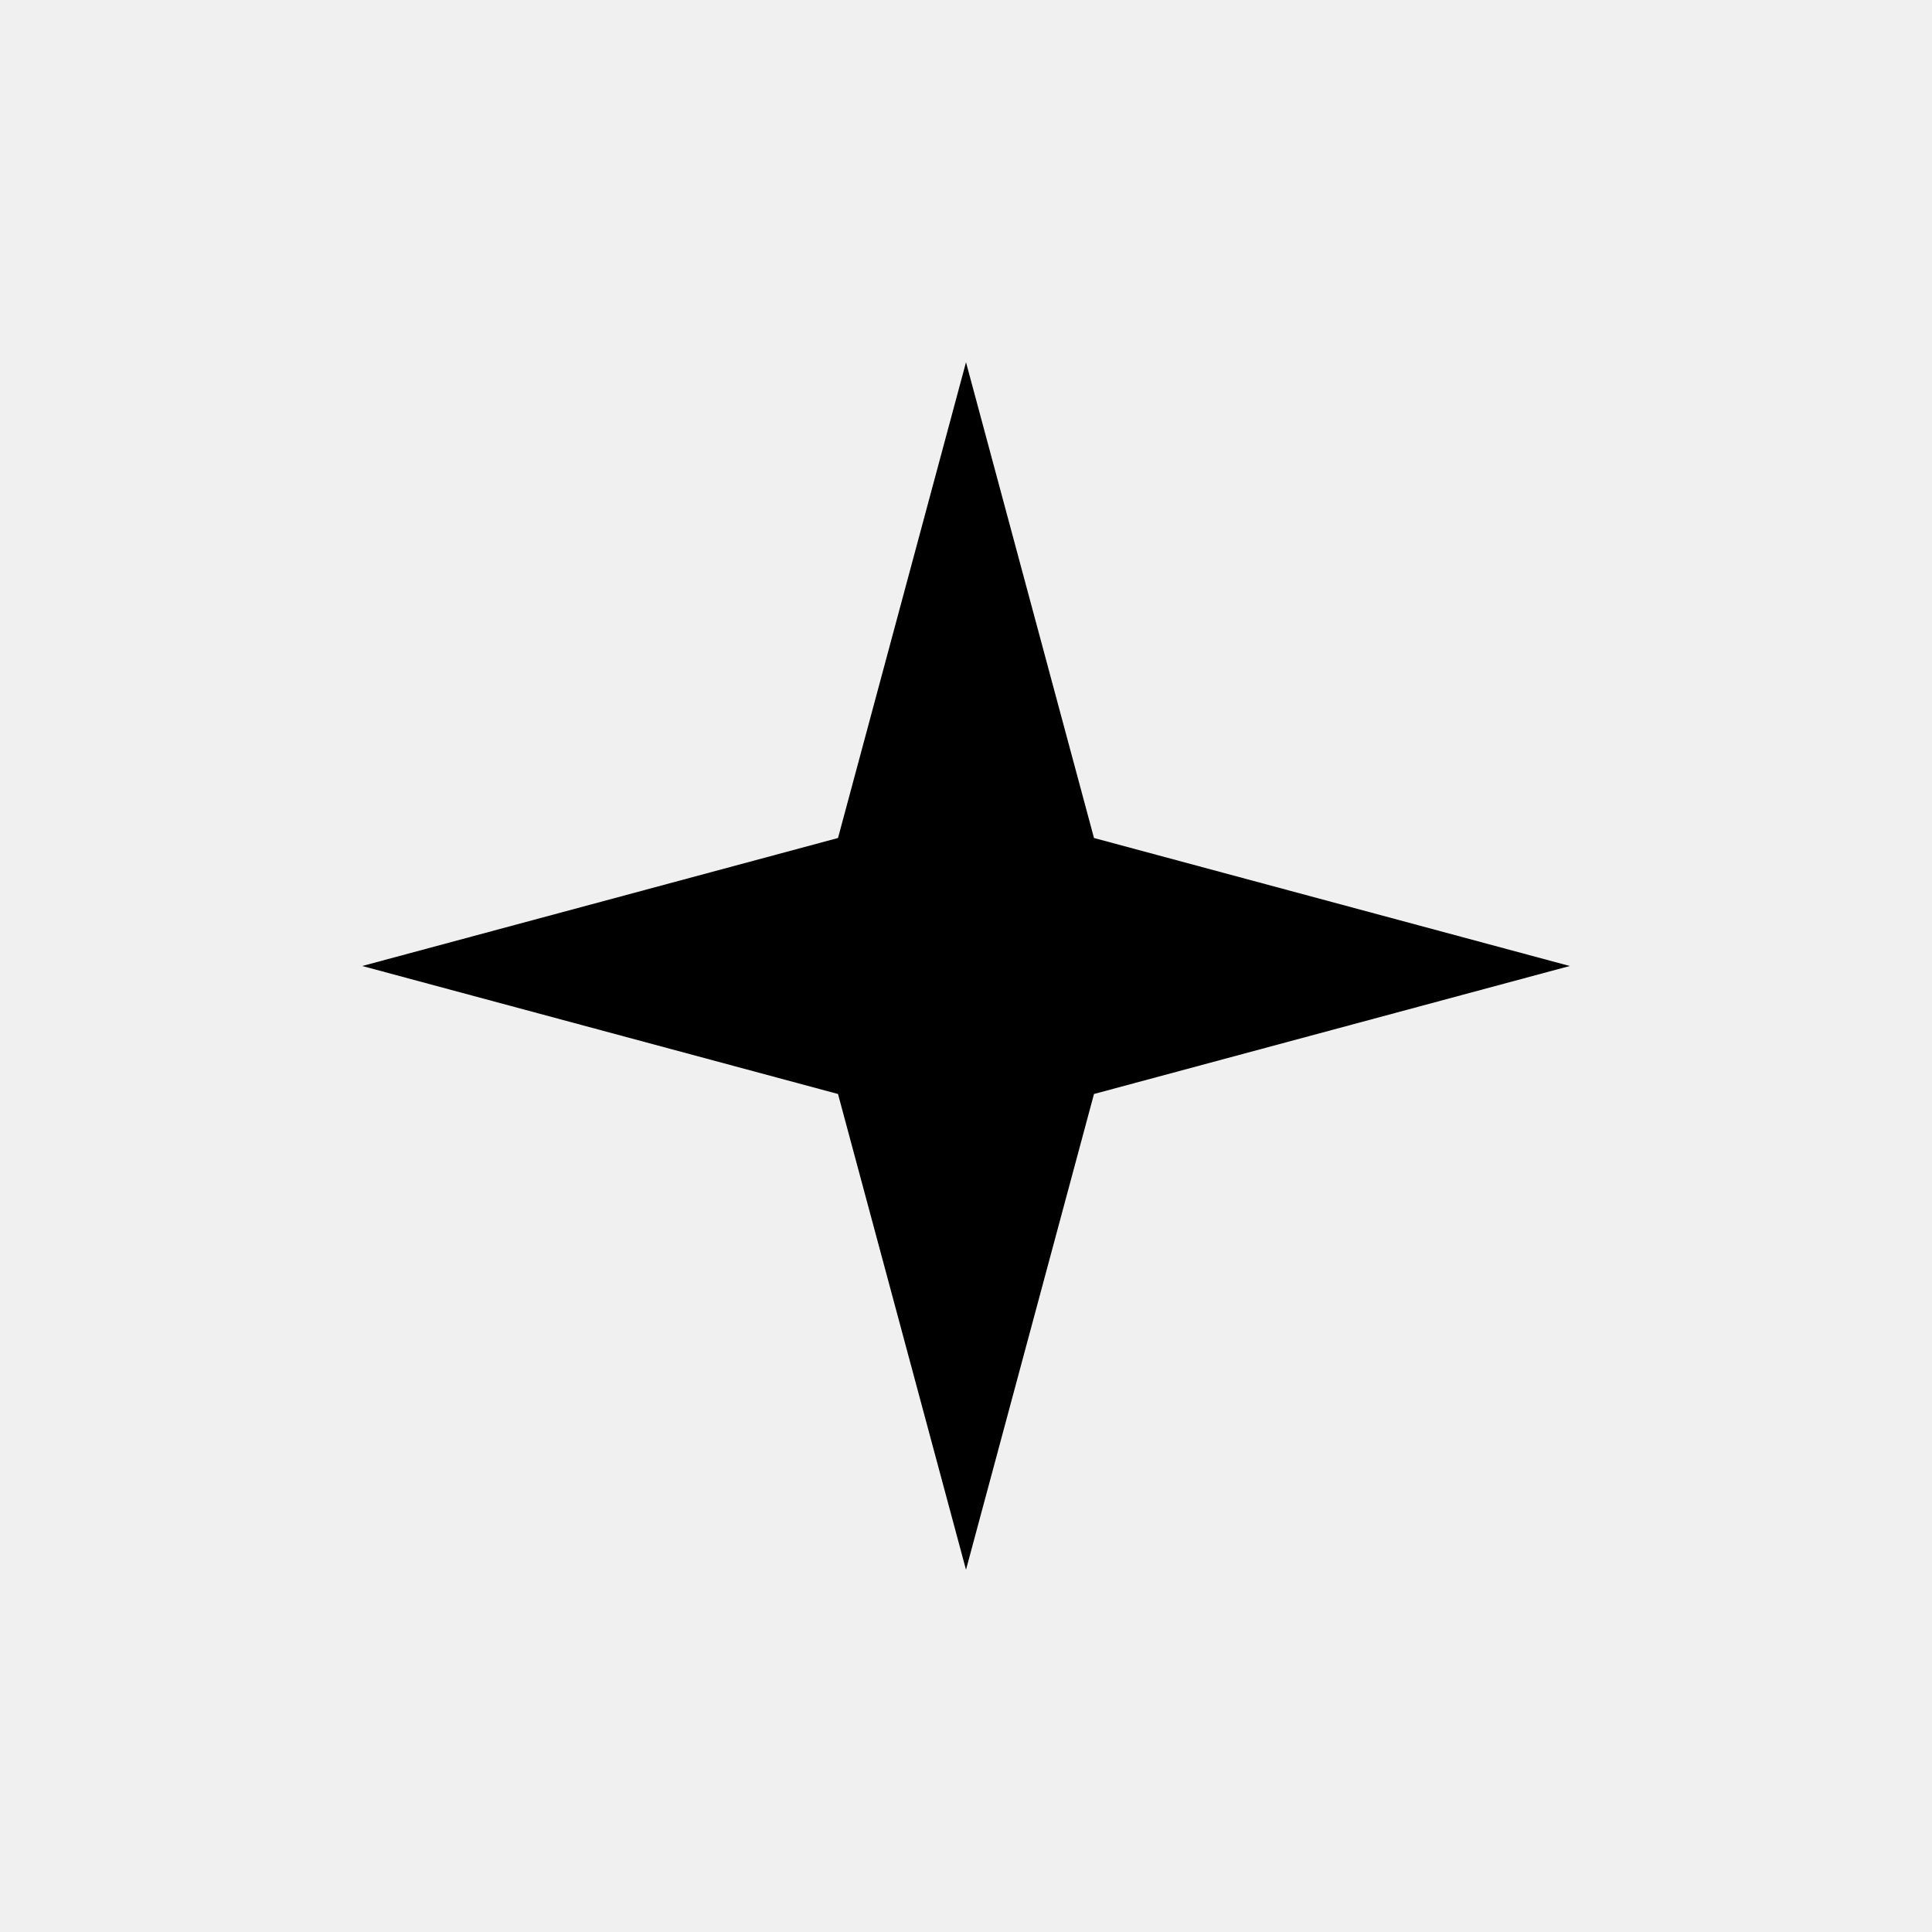
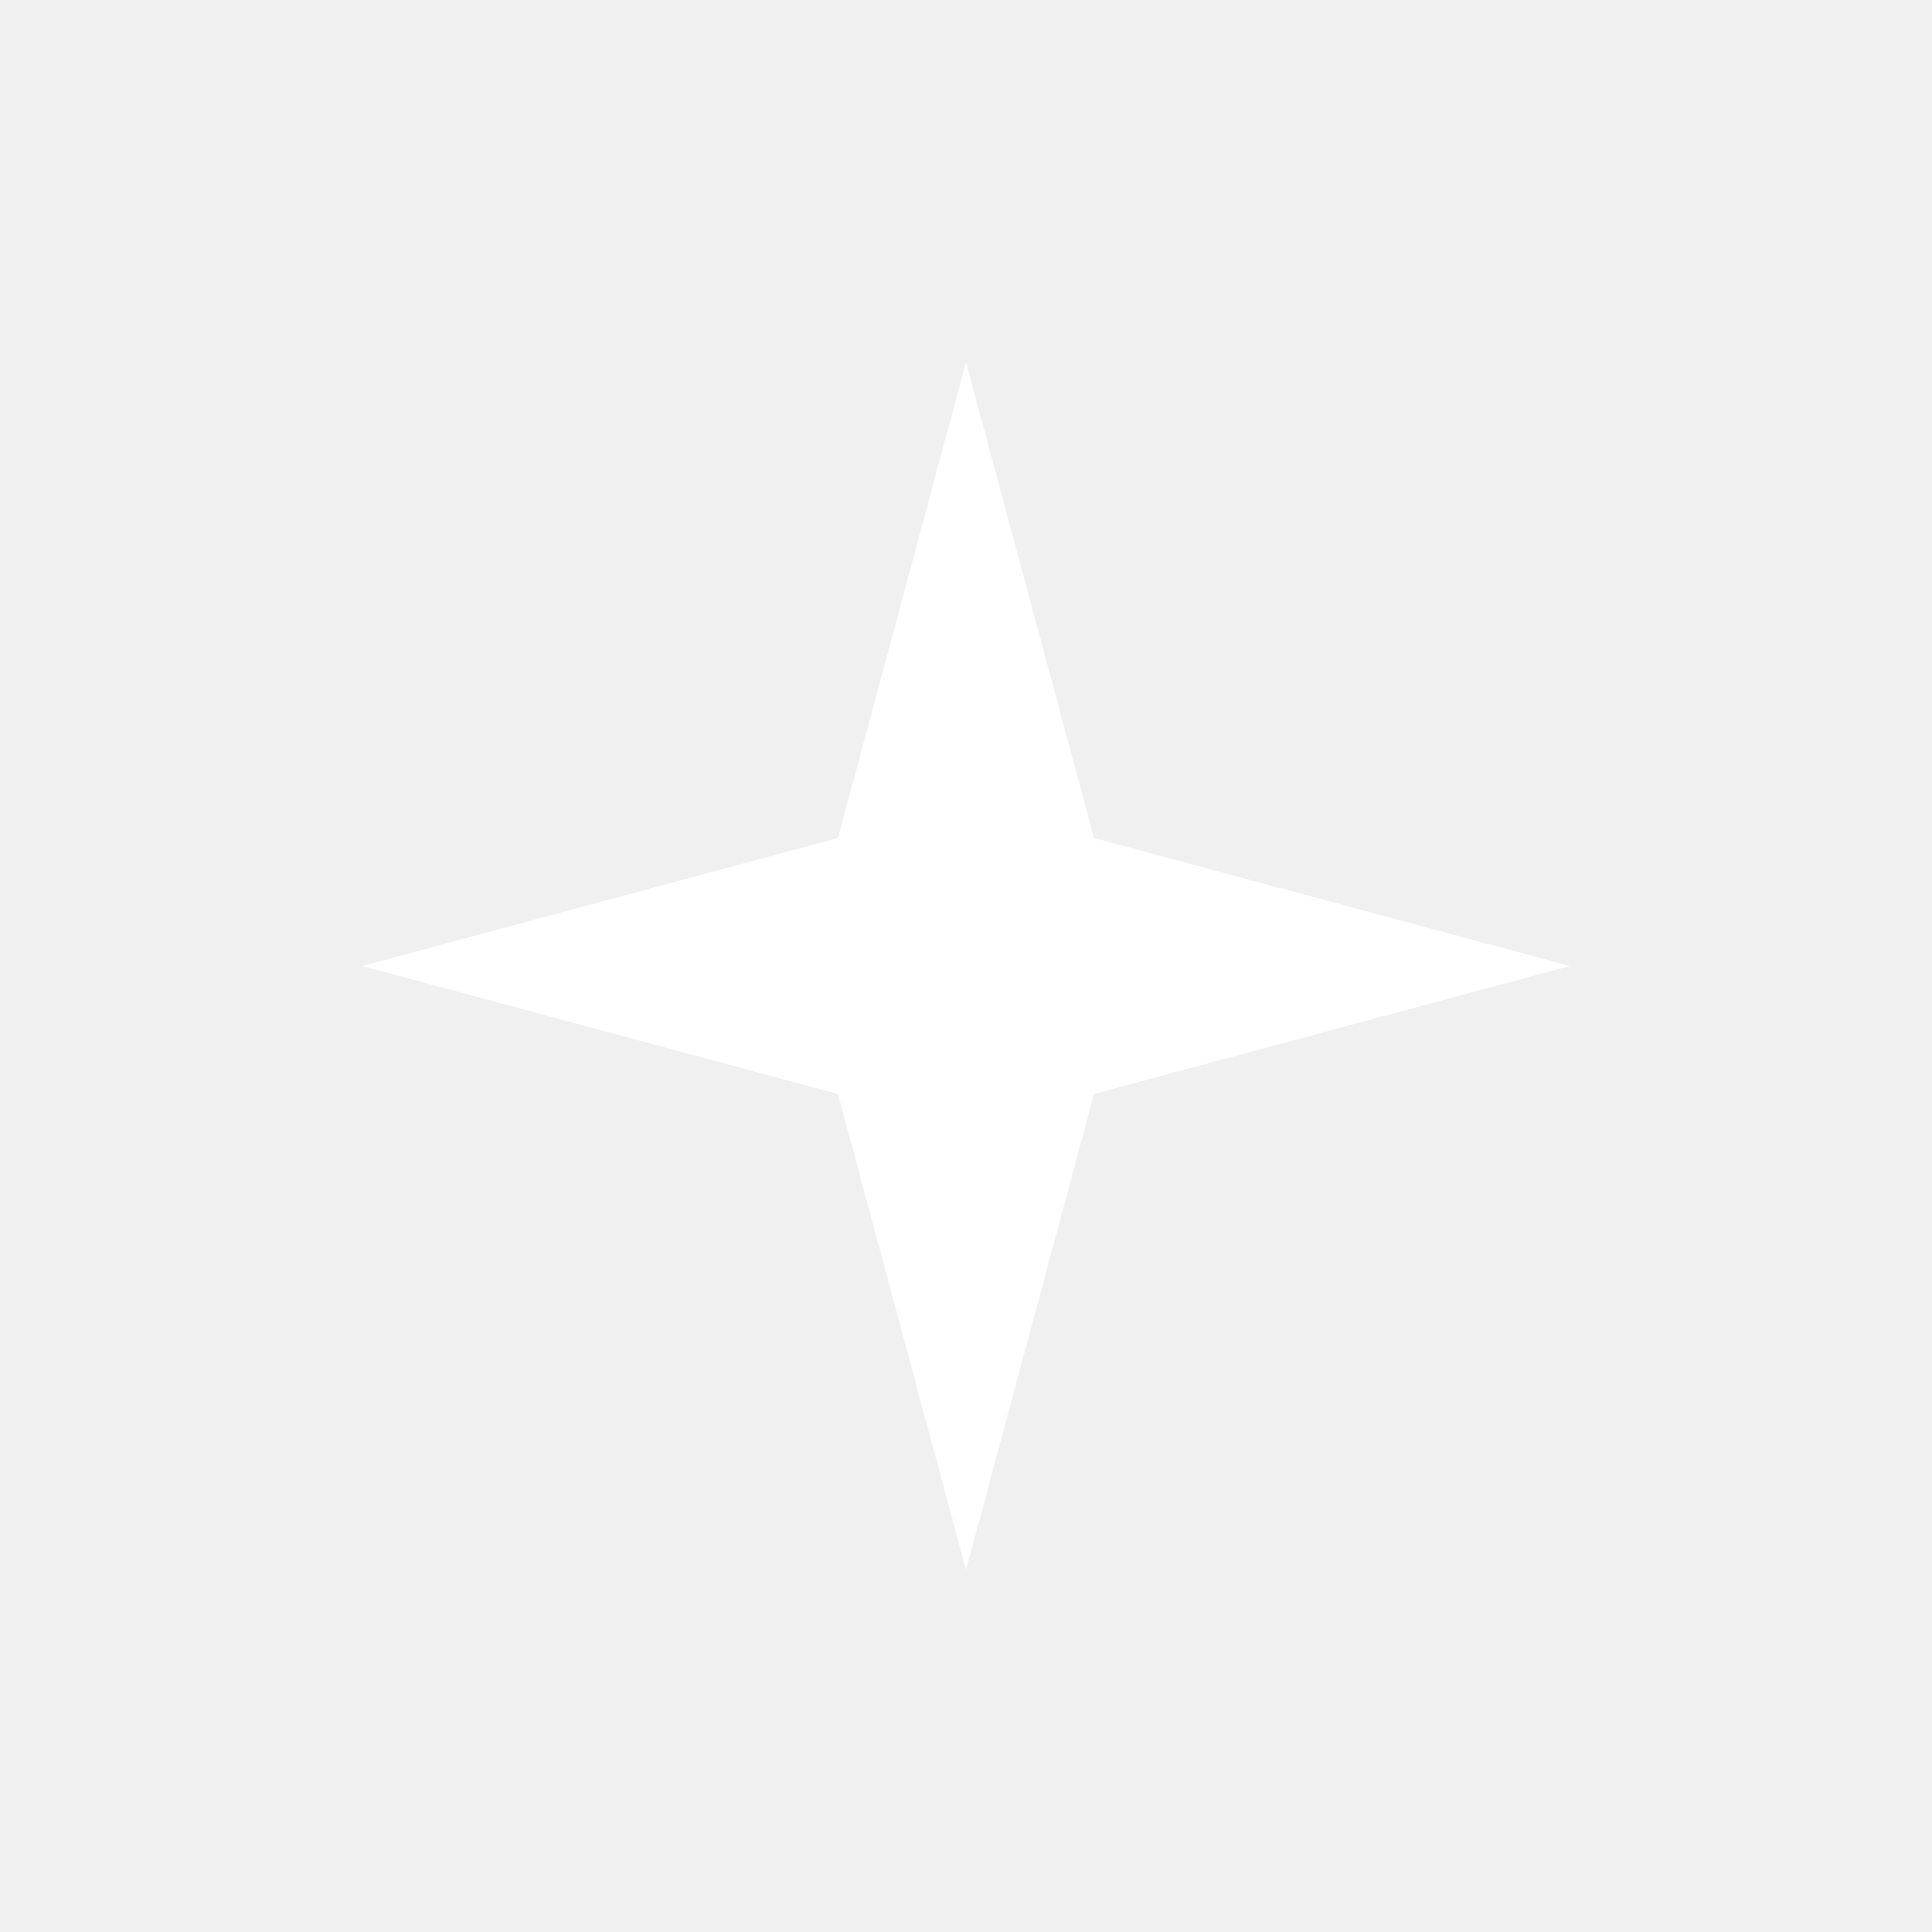
<svg xmlns="http://www.w3.org/2000/svg" viewBox="0 0 64 64" width="64" height="64">
-   <path d="M32.00 12.00 L36.24 27.76 L52.00 32.00 L36.24 36.24 L32.00 52.00 L27.76 36.24 L12.00 32.00 L27.76 27.76 Z" fill="currentColor" fill-rule="evenodd" />
+   <path d="M32.00 12.00 L36.24 27.76 L52.00 32.00 L36.24 36.24 L32.00 52.00 L27.76 36.24 L12.00 32.00 L27.76 27.76 Z" fill="#FFFFFF" fill-rule="evenodd" />
</svg>
